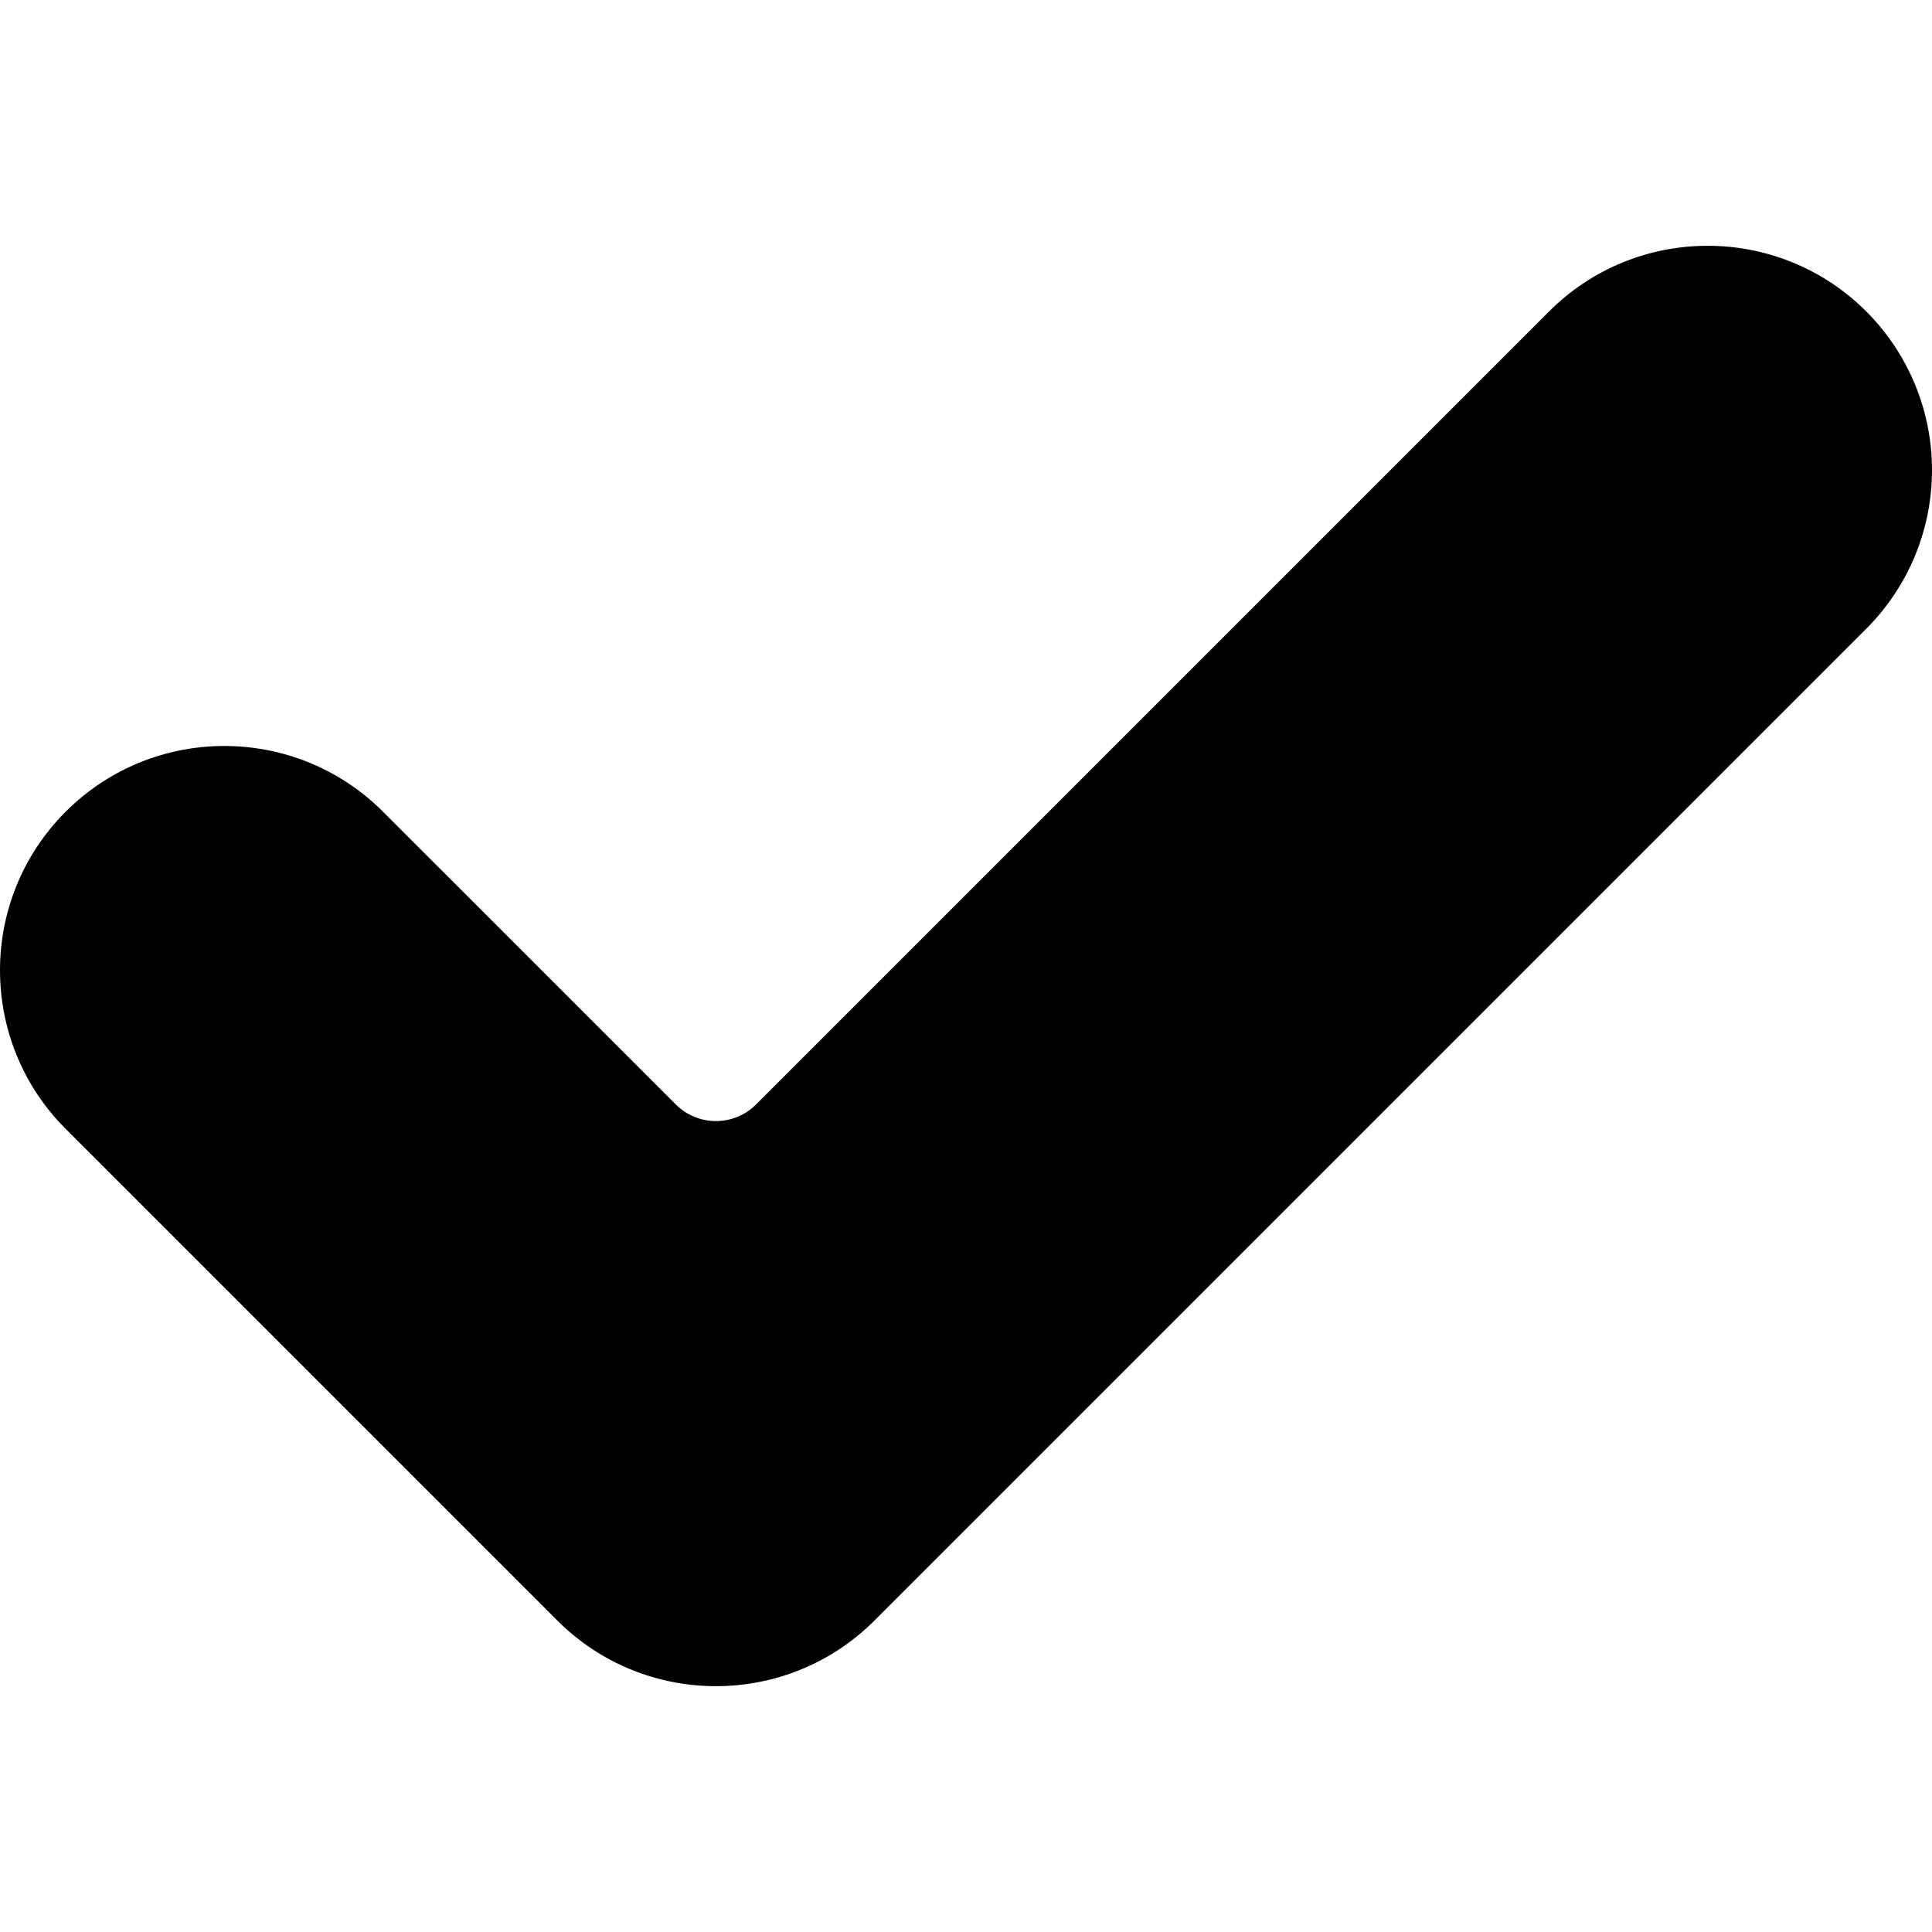
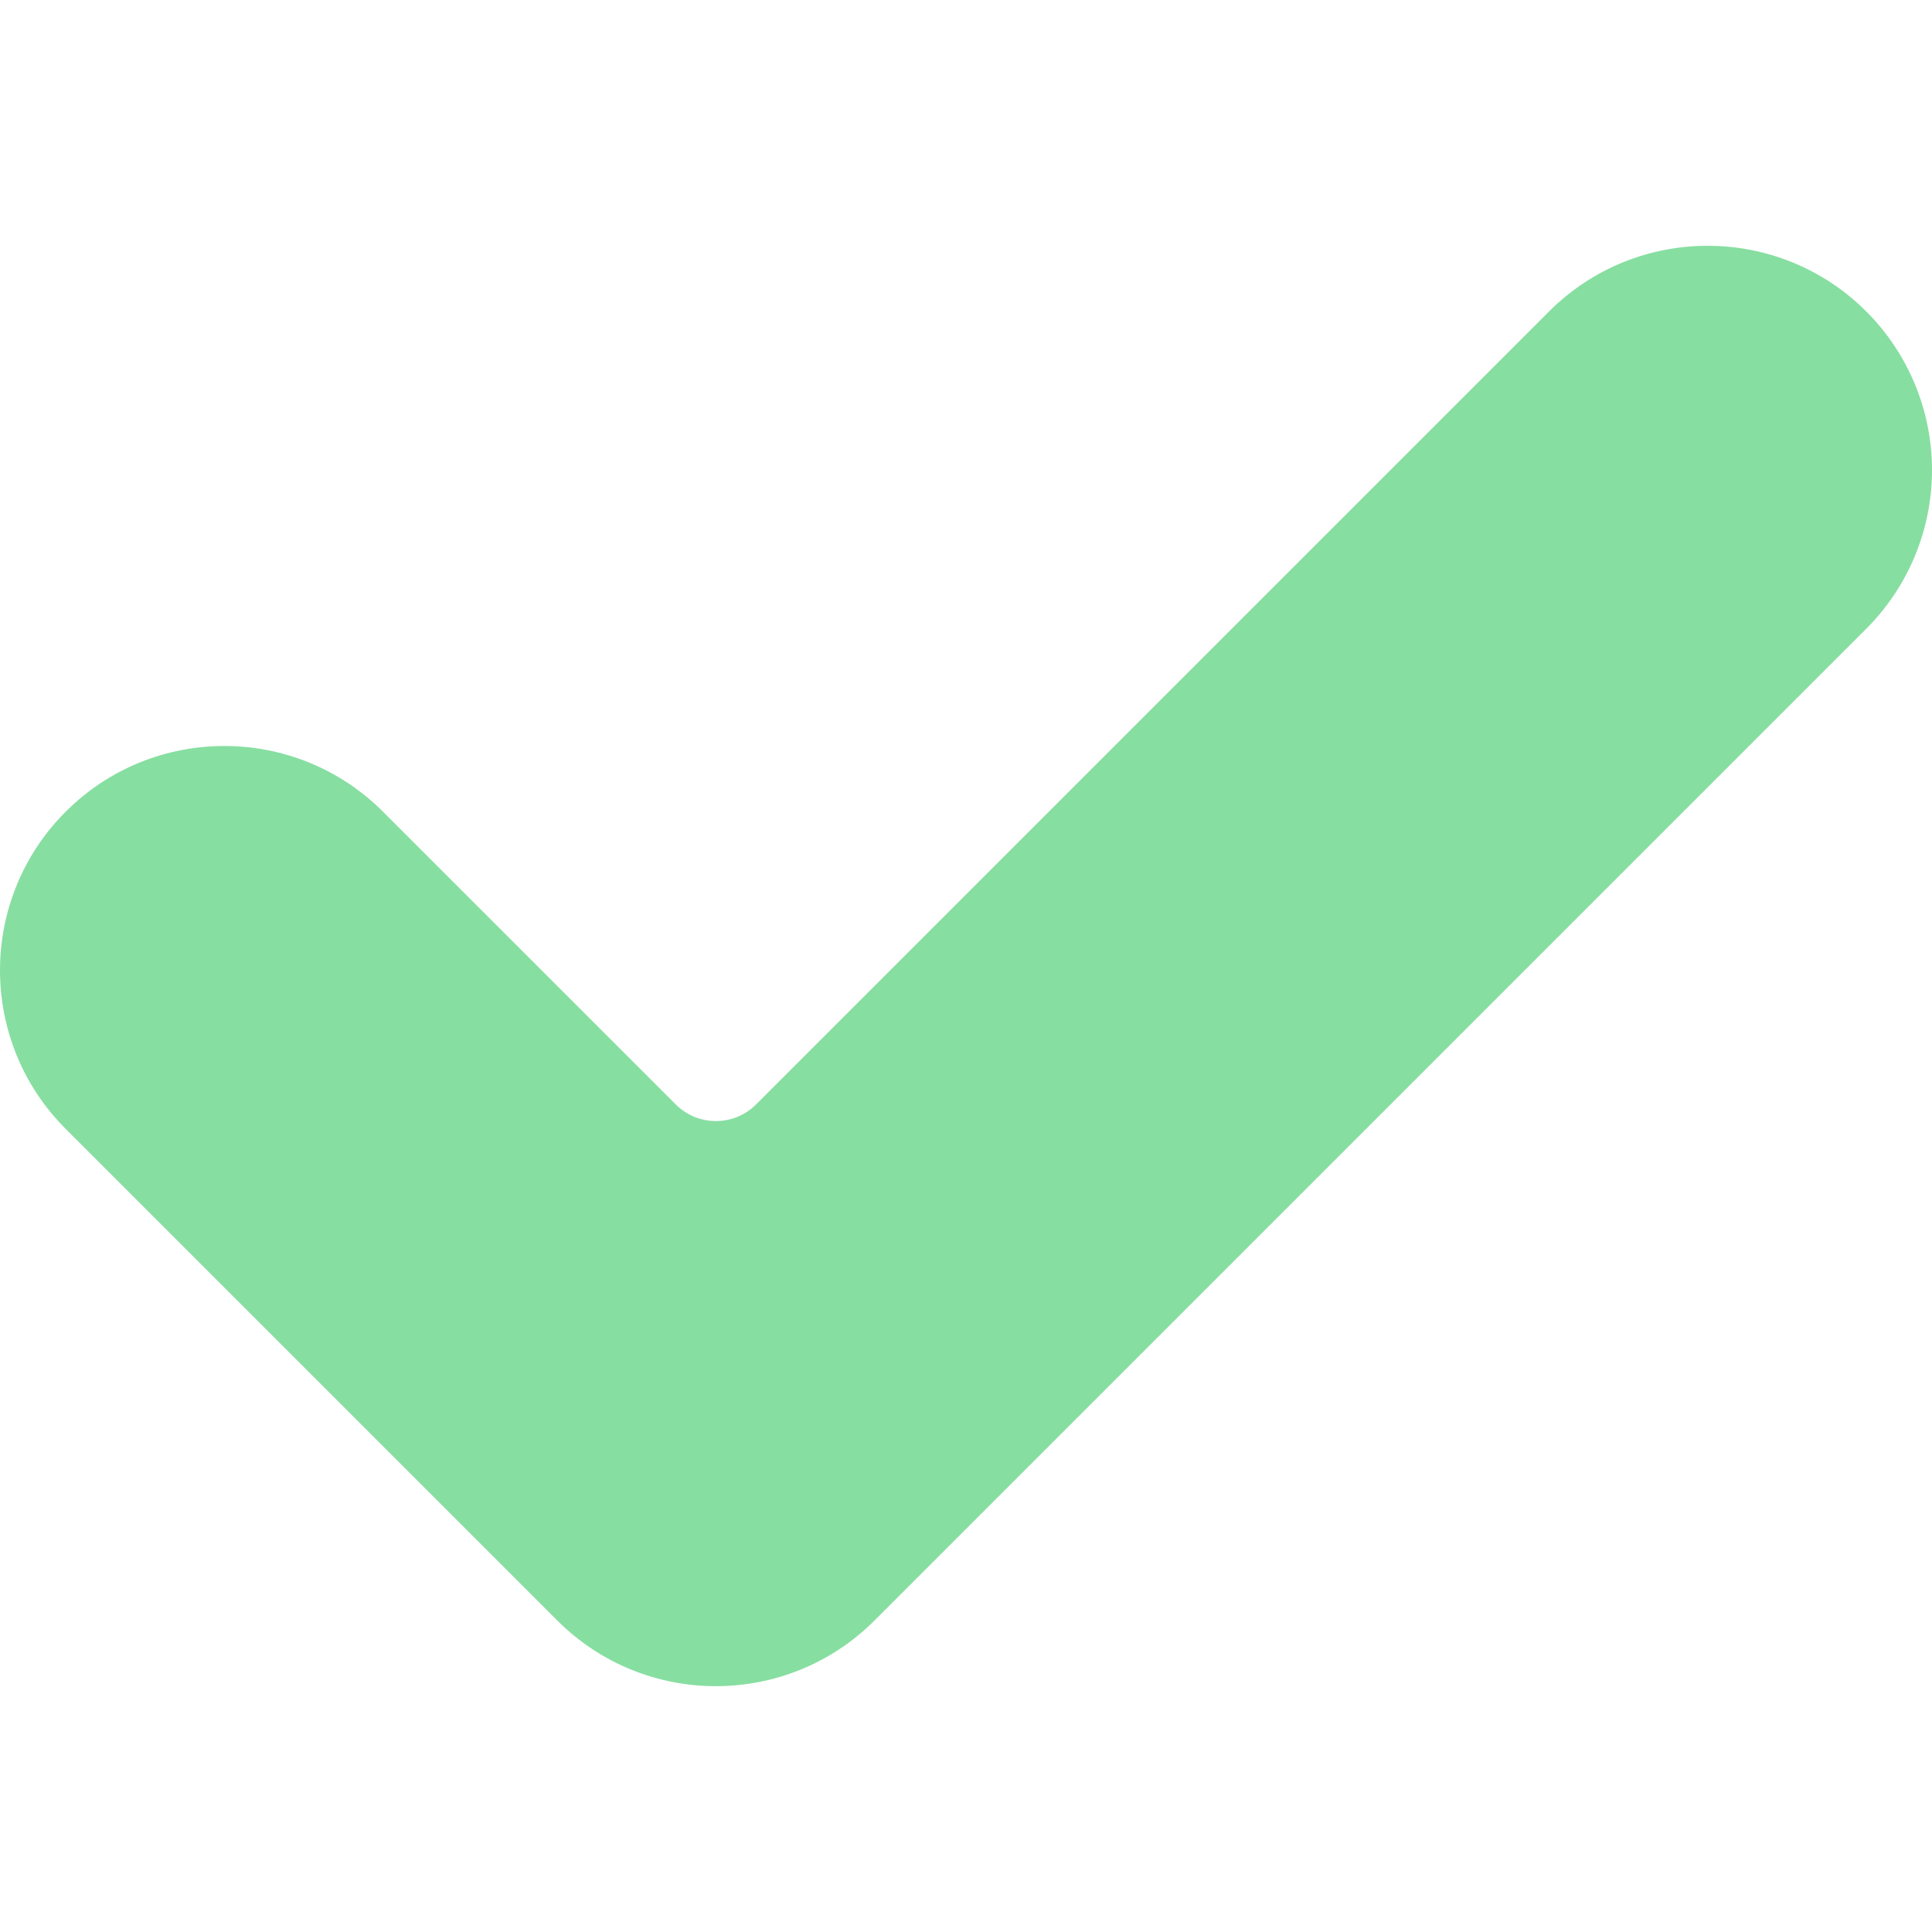
- <svg xmlns="http://www.w3.org/2000/svg" version="1.1" id="Capa_1" x="0px" y="0px" width="45.701px" height="45.7px" viewBox="0 0 45.701 45.7" style="enable-background:new 0 0 45.701 45.7;" xml:space="preserve">
+ <svg xmlns="http://www.w3.org/2000/svg" version="1.1" id="Capa_1" x="0px" y="0px" width="45.701px" height="45.7px" viewBox="0 0 45.701 45.7" fill="#87dea1" style="enable-background:new 0 0 45.701 45.7;" xml:space="preserve">
  <g>
    <g>
      <path d="M20.687,38.332c-2.072,2.072-5.434,2.072-7.505,0L1.554,26.704c-2.072-2.071-2.072-5.433,0-7.504    c2.071-2.072,5.433-2.072,7.505,0l6.928,6.927c0.523,0.522,1.372,0.522,1.896,0L36.642,7.368c2.071-2.072,5.433-2.072,7.505,0    c0.995,0.995,1.554,2.345,1.554,3.752c0,1.407-0.559,2.757-1.554,3.752L20.687,38.332z" />
    </g>
  </g>
  <g>
</g>
  <g>
</g>
  <g>
</g>
  <g>
</g>
  <g>
</g>
  <g>
</g>
  <g>
</g>
  <g>
</g>
  <g>
</g>
  <g>
</g>
  <g>
</g>
  <g>
</g>
  <g>
</g>
  <g>
</g>
  <g>
</g>
</svg>
